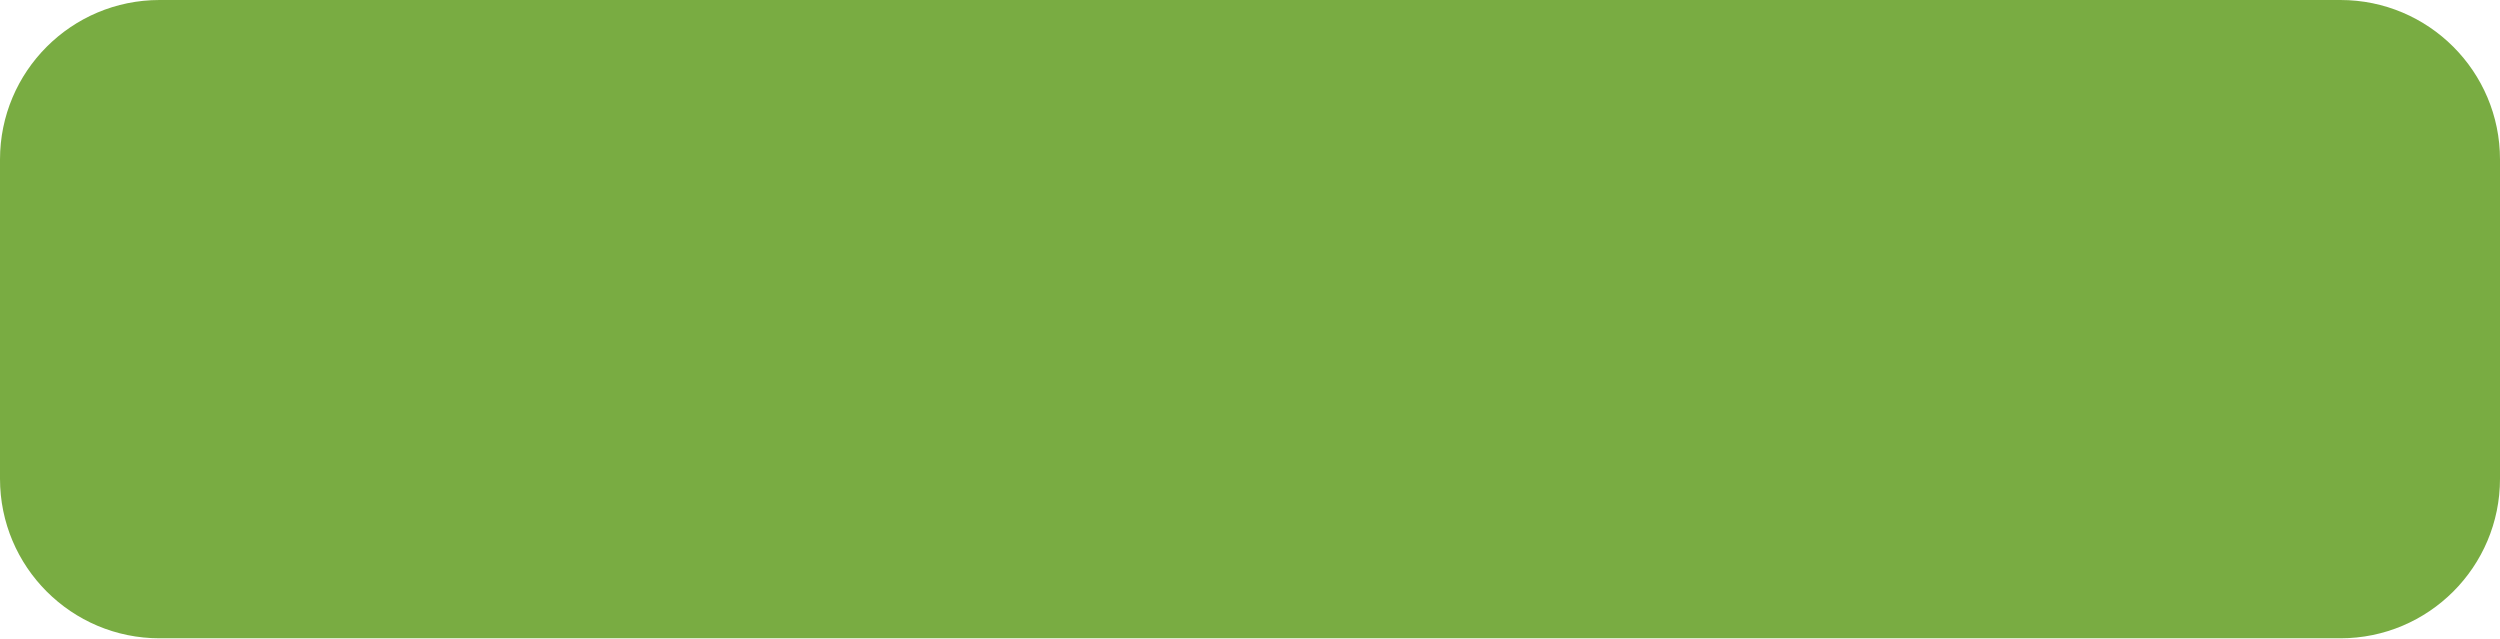
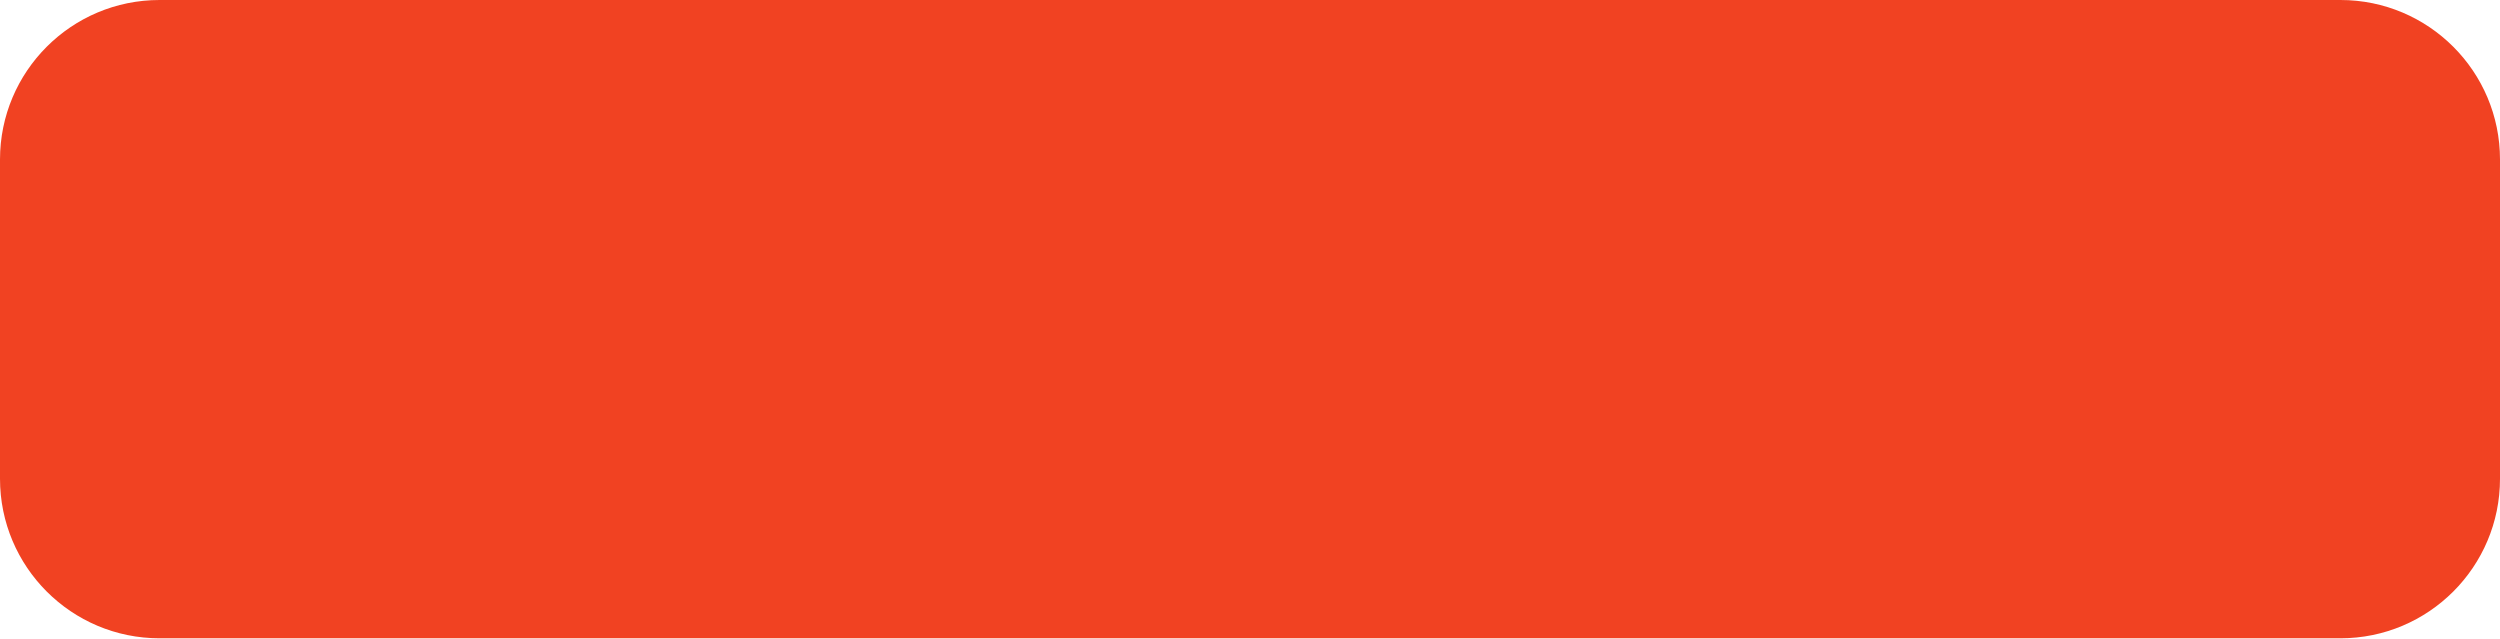
<svg xmlns="http://www.w3.org/2000/svg" viewBox="0 0 470 120" preserveAspectRatio="none">
-   <path d="M30 0H440A30 30 0 0 1 470 30V90A30 30 0 0 1 440 120H30A30 30 0 0 1 0 90V30A30 30 0 0 1 30 0Z" fill="#79AC42" />
+   <path d="M30 0H440A30 30 0 0 1 470 30V90A30 30 0 0 1 440 120H30A30 30 0 0 1 0 90V30A30 30 0 0 1 30 0Z" fill="#F14222" />
</svg>
